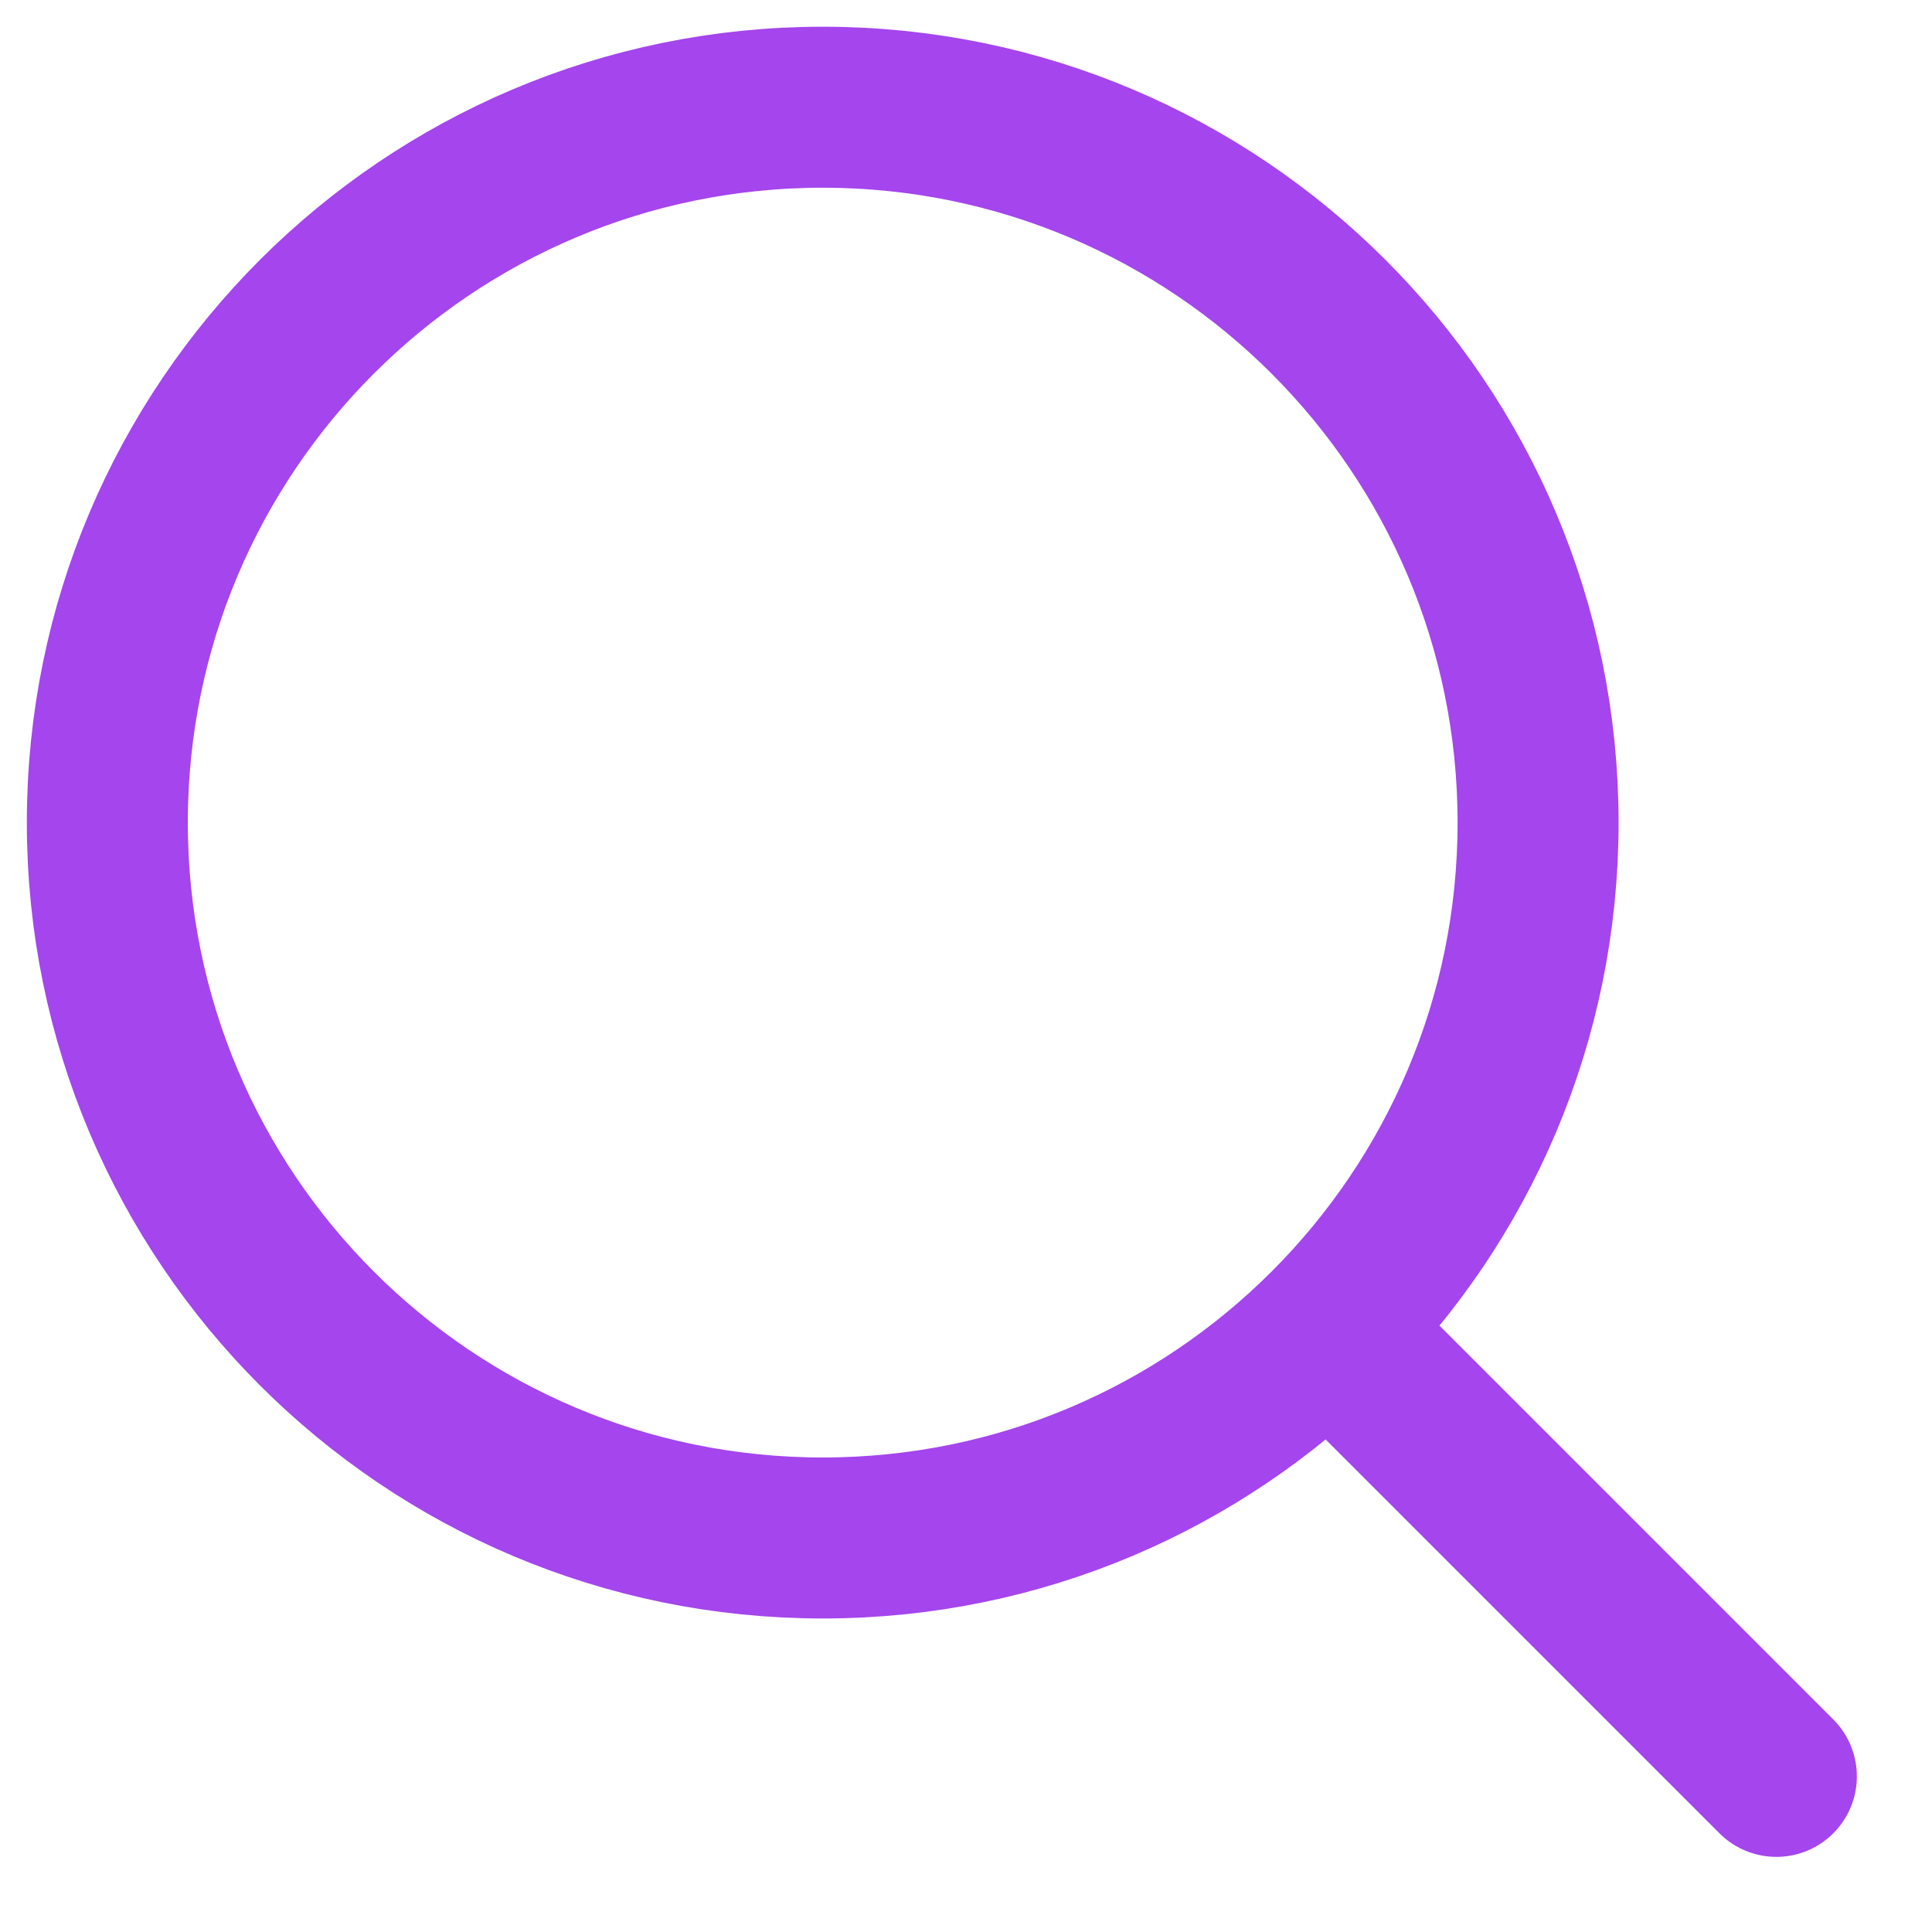
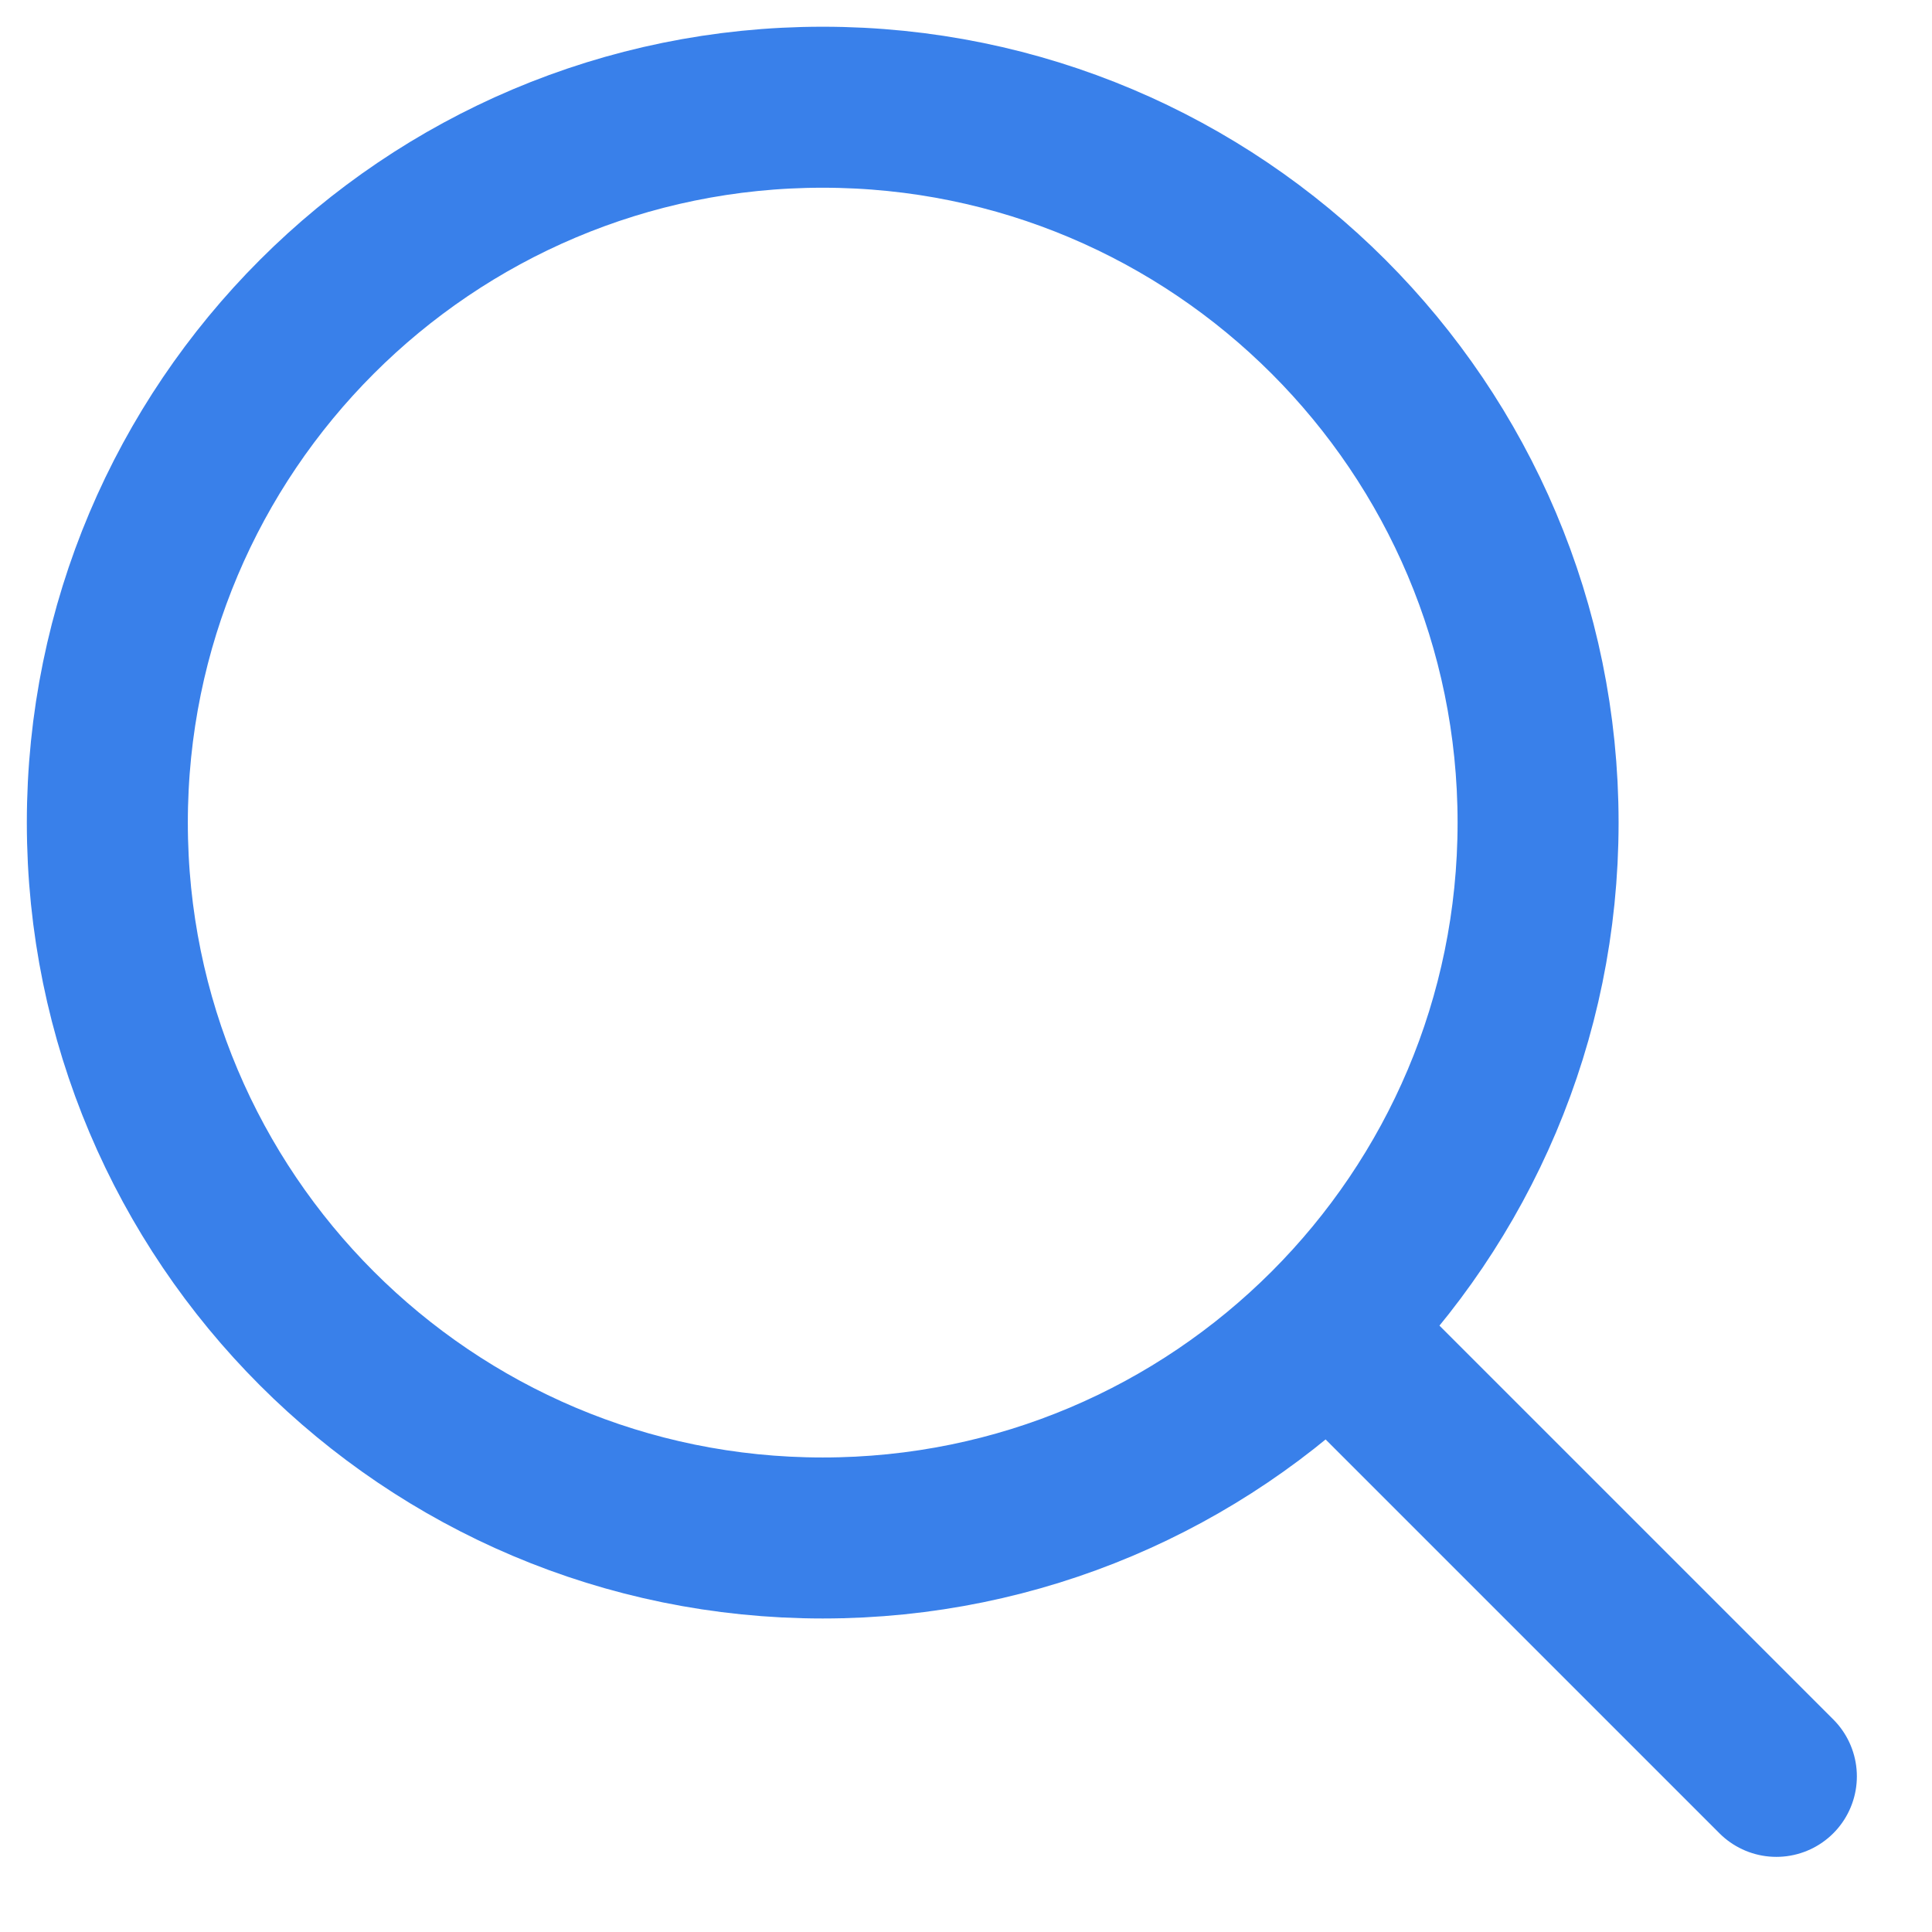
<svg xmlns="http://www.w3.org/2000/svg" width="18" height="18" viewBox="0 0 18 18">
-   <path fill="none" stroke="#A445ED" stroke-linecap="round" stroke-linejoin="round" stroke-width="1.5" d="m12.663 12.663 3.887 3.887M1 7.664a6.665 6.665 0 1 0 13.33 0 6.665 6.665 0 0 0-13.33 0Z" />
+   <path fill="none" stroke="#3980ea" stroke-linecap="round" stroke-linejoin="round" stroke-width="1.5" d="m12.663 12.663 3.887 3.887M1 7.664a6.665 6.665 0 1 0 13.33 0 6.665 6.665 0 0 0-13.33 0Z" />
</svg>
